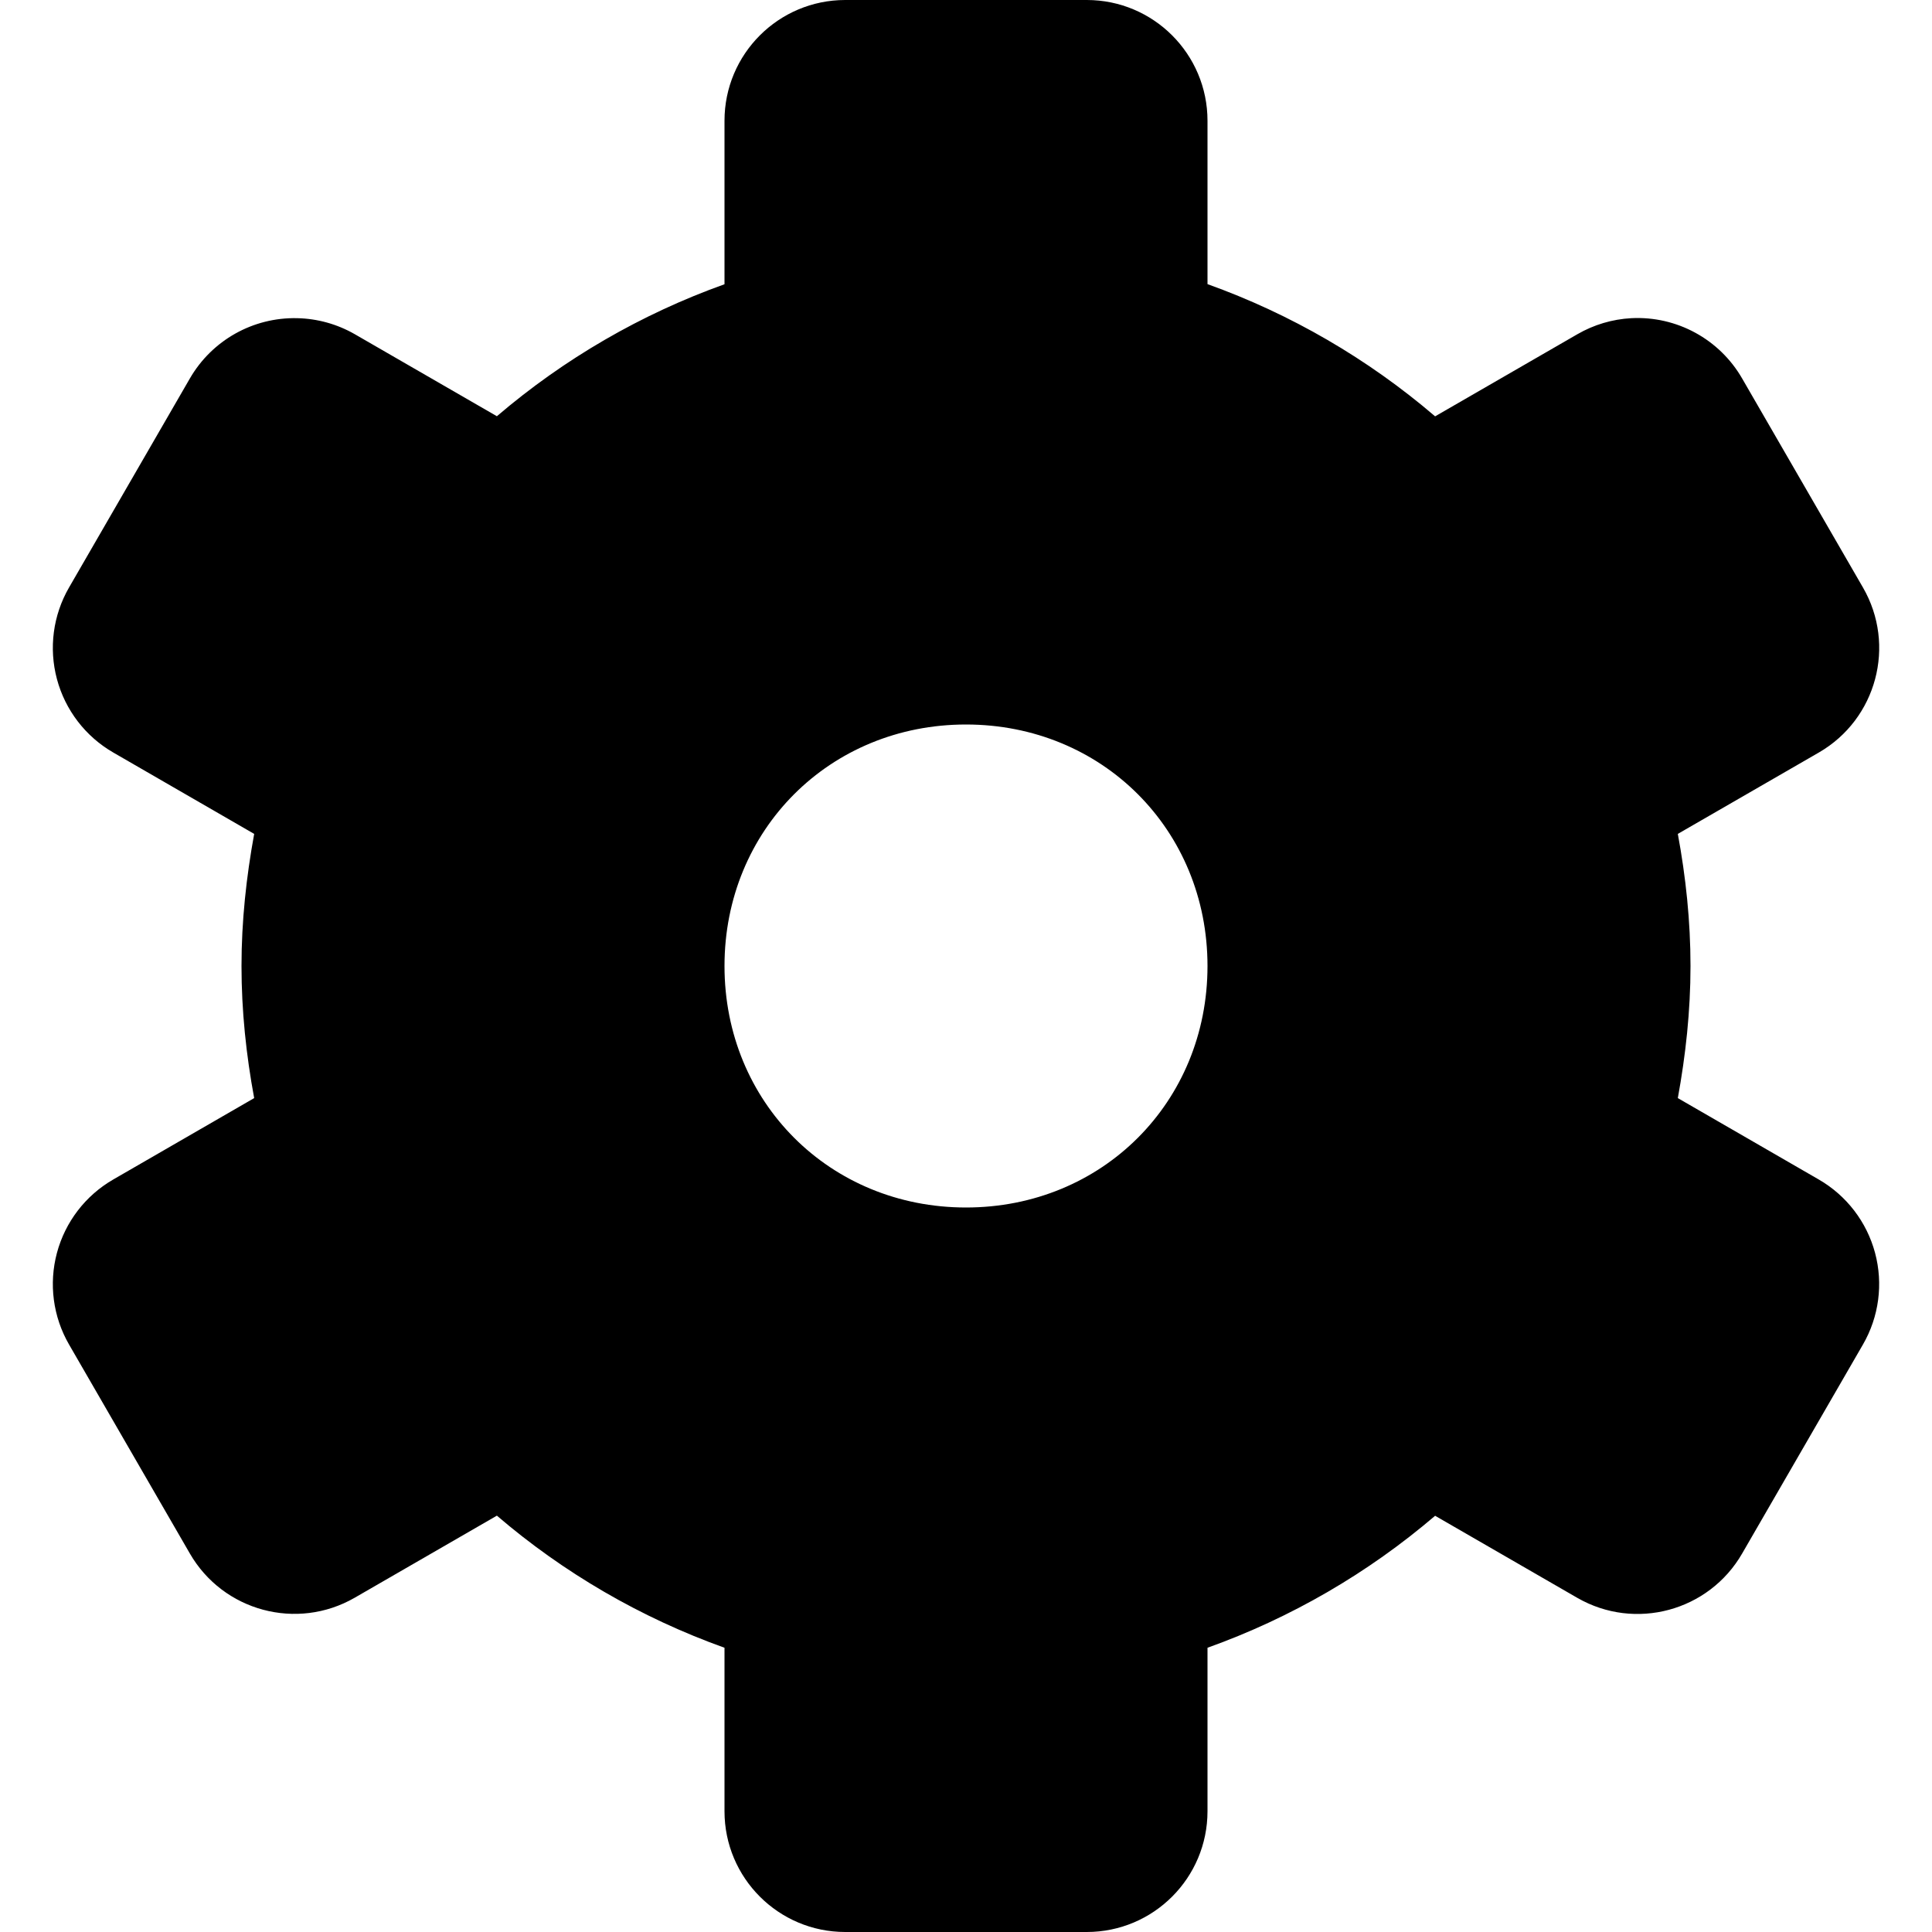
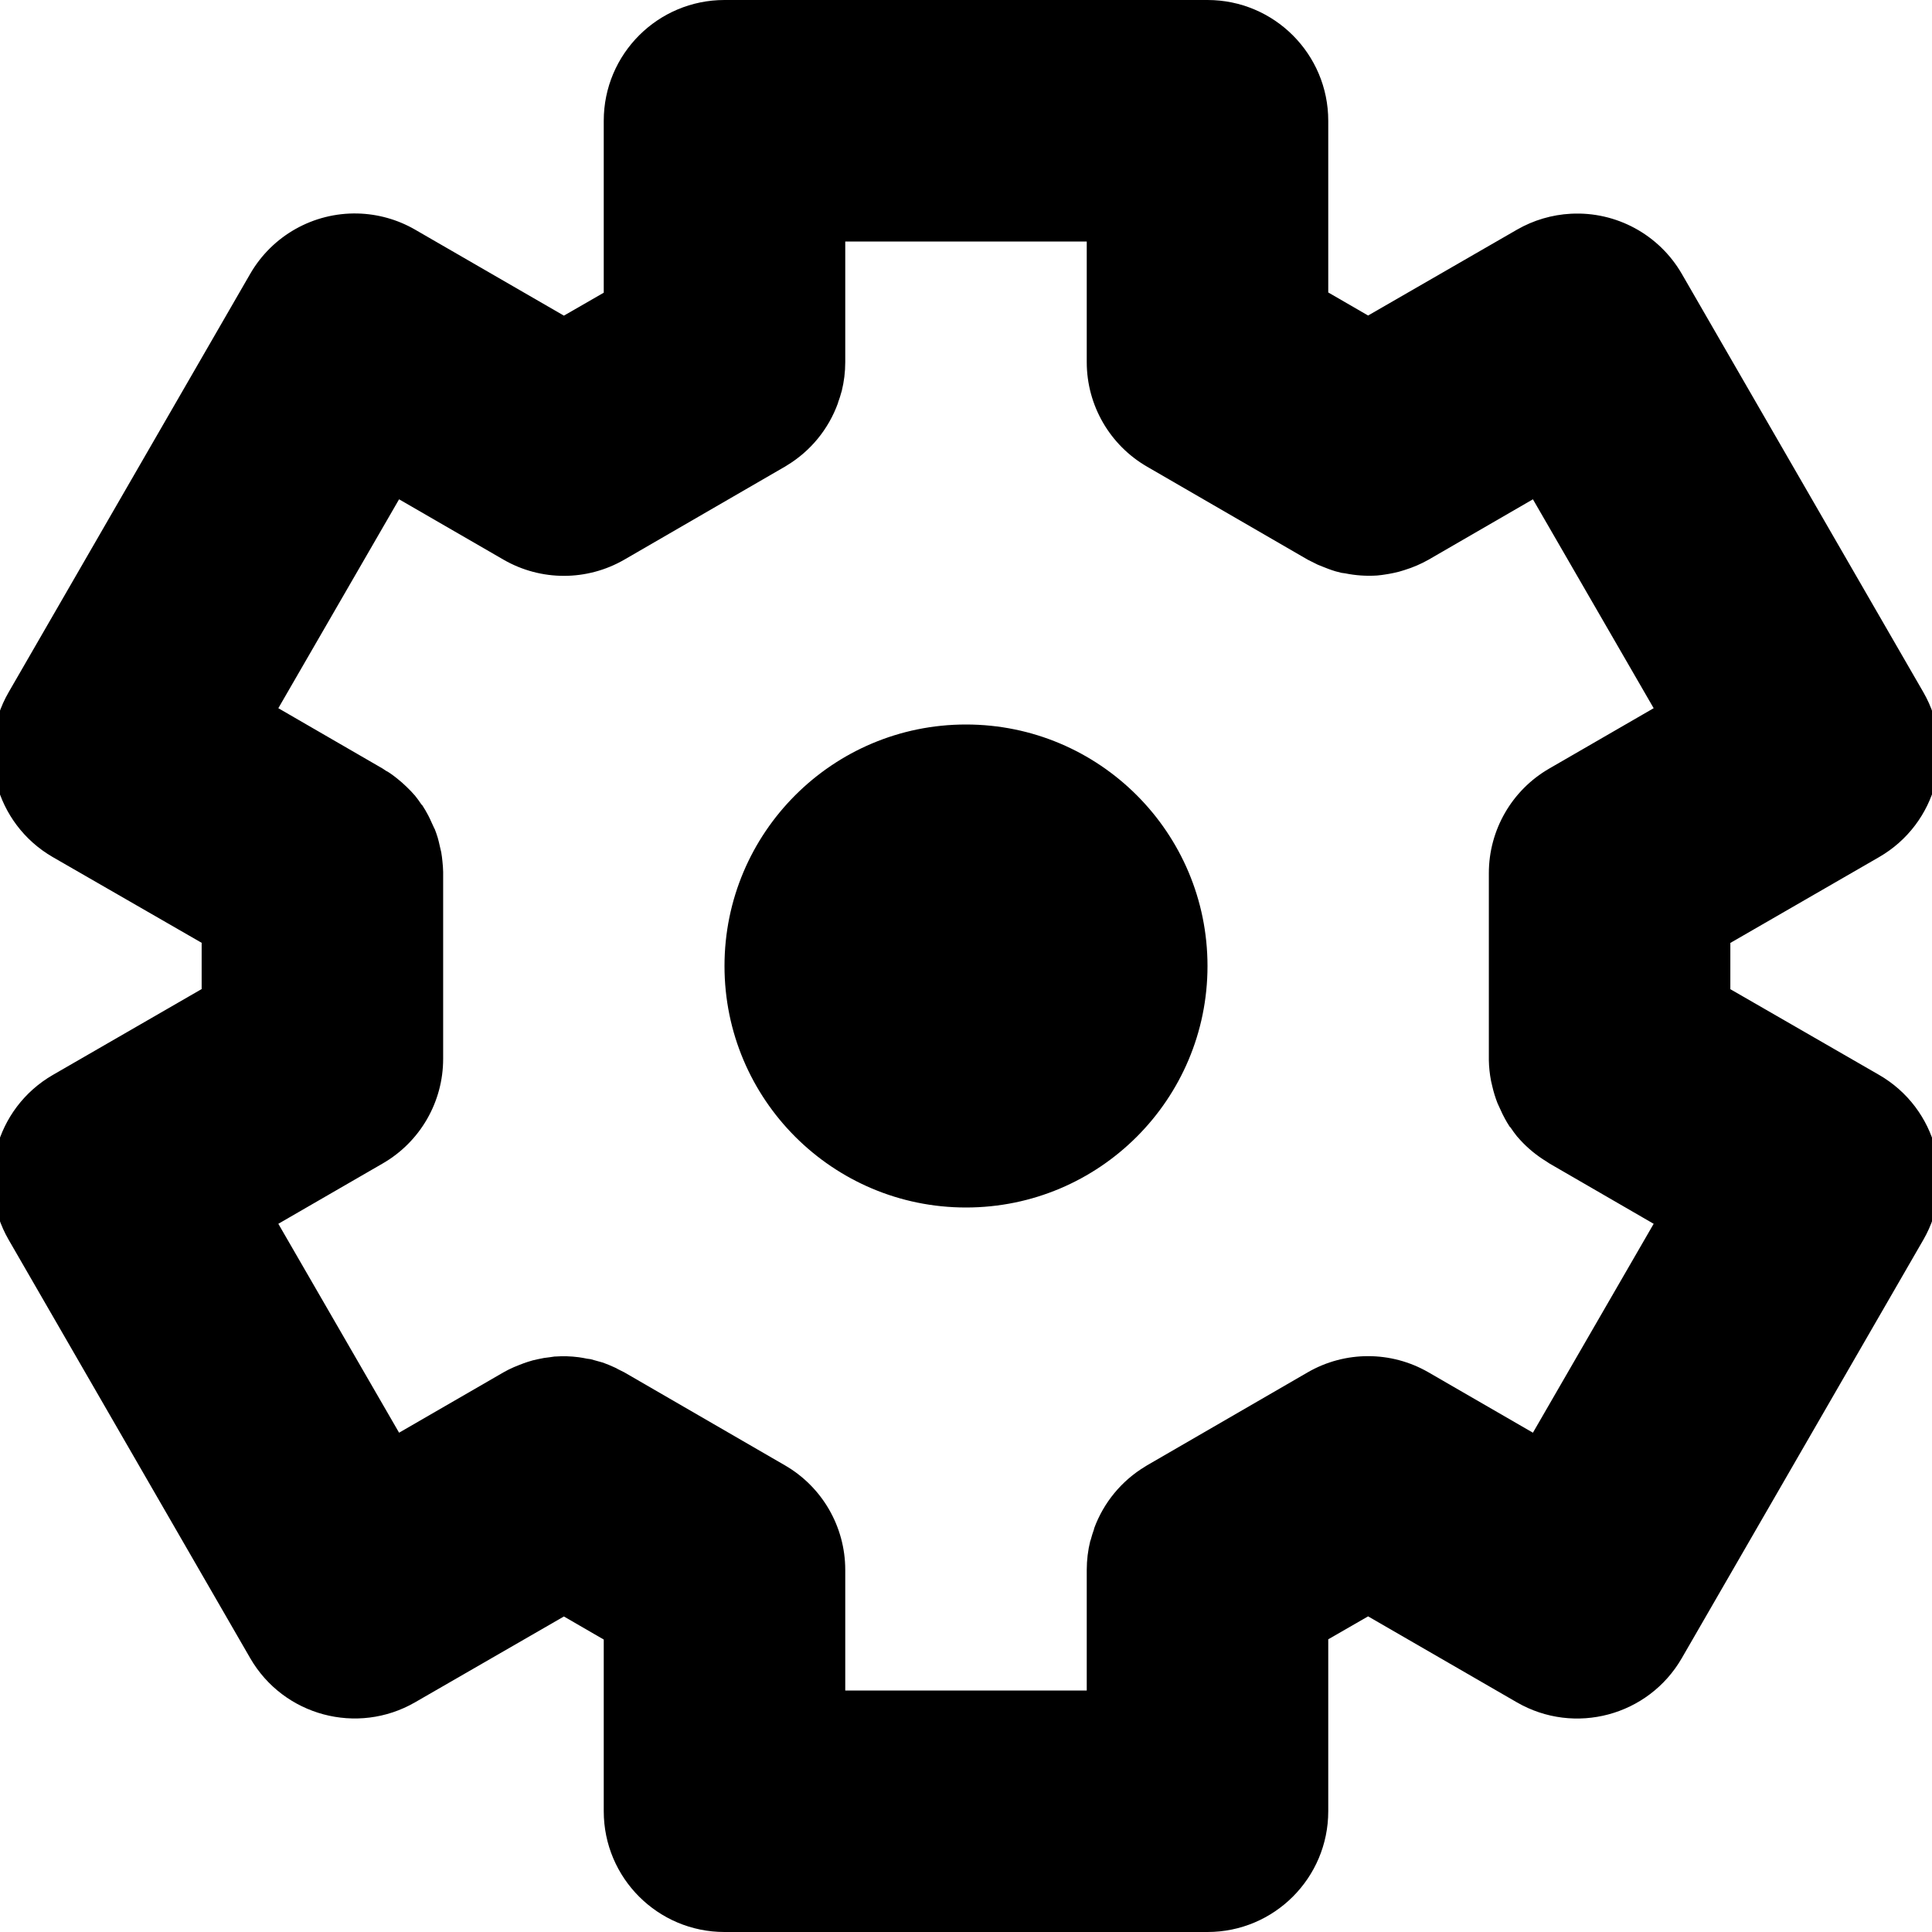
- <svg xmlns="http://www.w3.org/2000/svg" width="16" height="16">
-   <path fill-rule="evenodd" d="M7 0a1 1 0 0 0-1 1v1.354a6.027 6.027 0 0 0-1.885 1.093l-1.178-.68a1 1 0 0 0-.476-.132 1 1 0 0 0-.889.5l-1 1.73a1 1 0 0 0 .366 1.367l1.167.674C2.04 7.262 2 7.626 2 8c0 .373.039.738.105 1.094l-1.167.674a1 1 0 0 0-.366 1.367l1 1.73a1 1 0 0 0 1.365.367l1.178-.68c.552.473 1.19.845 1.885 1.094V15a1 1 0 0 0 1 1h2a1 1 0 0 0 1-1v-1.354a6.027 6.027 0 0 0 1.885-1.093l1.178.68a1 1 0 0 0 1.365-.368l1-1.73a1 1 0 0 0-.366-1.367l-1.167-.674C13.96 8.738 14 8.374 14 8c0-.373-.039-.738-.105-1.094l1.168-.674a1 1 0 0 0 .365-1.367l-1-1.73a1 1 0 0 0-.918-.5 1 1 0 0 0-.447.133l-1.178.68A6.027 6.027 0 0 0 10 2.353V1a1 1 0 0 0-1-1H7zm1 6c1.128 0 2 .872 2 2 0 1.128-.872 2-2 2-1.128 0-2-.872-2-2 0-1.128.872-2 2-2z" />
+ <svg xmlns="http://www.w3.org/2000/svg" height="16" width="16">
+   <path d="M6 0a1 1 0 0 0-1 1v1.424l-.33.19-1.232-.712a1 1 0 0 0-.477-.134 1 1 0 0 0-.889.5l-2 3.464a1 1 0 0 0 .365 1.366l1.233.71v.383l-1.232.711a1 1 0 0 0-.366 1.366l2 3.464a1 1 0 0 0 1.365.366l1.233-.711.33.191V15a1 1 0 0 0 1 1h4a1 1 0 0 0 1-1v-1.424l.33-.19 1.232.712a1 1 0 0 0 1.366-.366l2-3.464a1 1 0 0 0-.366-1.366l-1.232-.71v-.383l1.232-.711a1 1 0 0 0 .366-1.366l-2-3.464a1 1 0 0 0-.918-.498 1 1 0 0 0-.447.132l-1.233.711-.33-.191V1a1 1 0 0 0-1-1H6zm1 2h2v1a1 1 0 0 0 .5.865l1.33.77a1 1 0 0 0 .05.025 1 1 0 0 0 .032.016 1 1 0 0 0 .037.015 1 1 0 0 0 .051.02 1 1 0 0 0 .059.02 1 1 0 0 0 .05.013 1 1 0 0 0 .03.004 1 1 0 0 0 .267.018 1 1 0 0 0 .076-.01 1 1 0 0 0 .024-.004 1 1 0 0 0 .074-.016 1 1 0 0 0 .008-.002 1 1 0 0 0 .043-.013 1 1 0 0 0 .2-.086l.864-.5 1 1.73-.865.5a1 1 0 0 0-.5.867v1.536a1 1 0 0 0 0 .011 1 1 0 0 0 .018.172 1 1 0 0 0 .01.043 1 1 0 0 0 .044.143 1 1 0 0 0 .024.052 1 1 0 0 0 .076.141 1 1 0 0 0 .002.002 1 1 0 0 0 .006.006 1 1 0 0 0 .054.074 1 1 0 0 0 .002.002 1 1 0 0 0 .211.186 1 1 0 0 0 .024.015 1 1 0 0 0 .03.02l.864.5-1 1.73-.865-.5a1 1 0 0 0-1 0l-1.33.77a1 1 0 0 0-.016.01 1 1 0 0 0-.423.513 1 1 0 0 0 0 .002 1 1 0 0 0-.002.008 1 1 0 0 0-.026.084 1 1 0 0 0-.004.01A1 1 0 0 0 9 13v1H7v-1a1 1 0 0 0-.5-.865l-1.33-.77a1 1 0 0 0-.05-.025 1 1 0 0 0-.018-.01 1 1 0 0 0-.022-.01 1 1 0 0 0-.07-.029 1 1 0 0 0-.022-.008 1 1 0 0 0-.047-.013 1 1 0 0 0-.05-.014 1 1 0 0 0-.03-.004 1 1 0 0 0-.068-.012 1 1 0 0 0-.1-.008 1 1 0 0 0-.091.002 1 1 0 0 0-.008 0 1 1 0 0 0-.041.006 1 1 0 0 0-.047.006 1 1 0 0 0-.05.01 1 1 0 0 0-.044.01 1 1 0 0 0-.043.013 1 1 0 0 0-.066.024 1 1 0 0 0-.092.04 1 1 0 0 0-.041.022l-.865.5-1-1.73.865-.5a1 1 0 0 0 .5-.867V7.256a1 1 0 0 0 0-.035 1 1 0 0 0-.006-.088 1 1 0 0 0-.01-.076 1 1 0 0 0-.002-.008 1 1 0 0 0-.01-.043 1 1 0 0 0-.017-.069 1 1 0 0 0-.025-.072 1 1 0 0 0-.002-.002 1 1 0 0 0-.024-.052 1 1 0 0 0-.027-.057 1 1 0 0 0-.049-.084 1 1 0 0 0-.002-.002 1 1 0 0 0-.006-.006 1 1 0 0 0-.054-.074 1 1 0 0 0-.002-.002 1 1 0 0 0-.067-.07 1 1 0 0 0-.076-.067 1 1 0 0 0-.06-.045 1 1 0 0 0-.02-.013 1 1 0 0 0-.012-.006 1 1 0 0 0-.03-.02l-.864-.5 1-1.73.865.5a1 1 0 0 0 1 0l1.309-.758a1 1 0 0 0 .021-.012 1 1 0 0 0 .016-.01 1 1 0 0 0 .423-.515 1 1 0 0 0 .002-.008 1 1 0 0 0 .028-.088 1 1 0 0 0 .002-.006A1 1 0 0 0 7 3V2zm1 4a2 2 0 0 0-2 2 2 2 0 0 0 2 2 2 2 0 0 0 2-2 2 2 0 0 0-2-2z" style="line-height:normal;font-variant-ligatures:normal;font-variant-position:normal;font-variant-caps:normal;font-variant-numeric:normal;font-variant-alternates:normal;font-variant-east-asian:normal;font-feature-settings:normal;font-variation-settings:normal;text-indent:0;text-align:start;text-decoration-line:none;text-decoration-style:solid;text-decoration-color:#000;text-transform:none;text-orientation:mixed;white-space:normal;shape-padding:0;shape-margin:0;inline-size:0;isolation:auto;mix-blend-mode:normal;solid-color:#000;solid-opacity:1;filter-blend-mode:normal;filter-gaussianBlur-deviation:0" color="#000" font-weight="400" font-family="sans-serif" overflow="visible" />
</svg>
